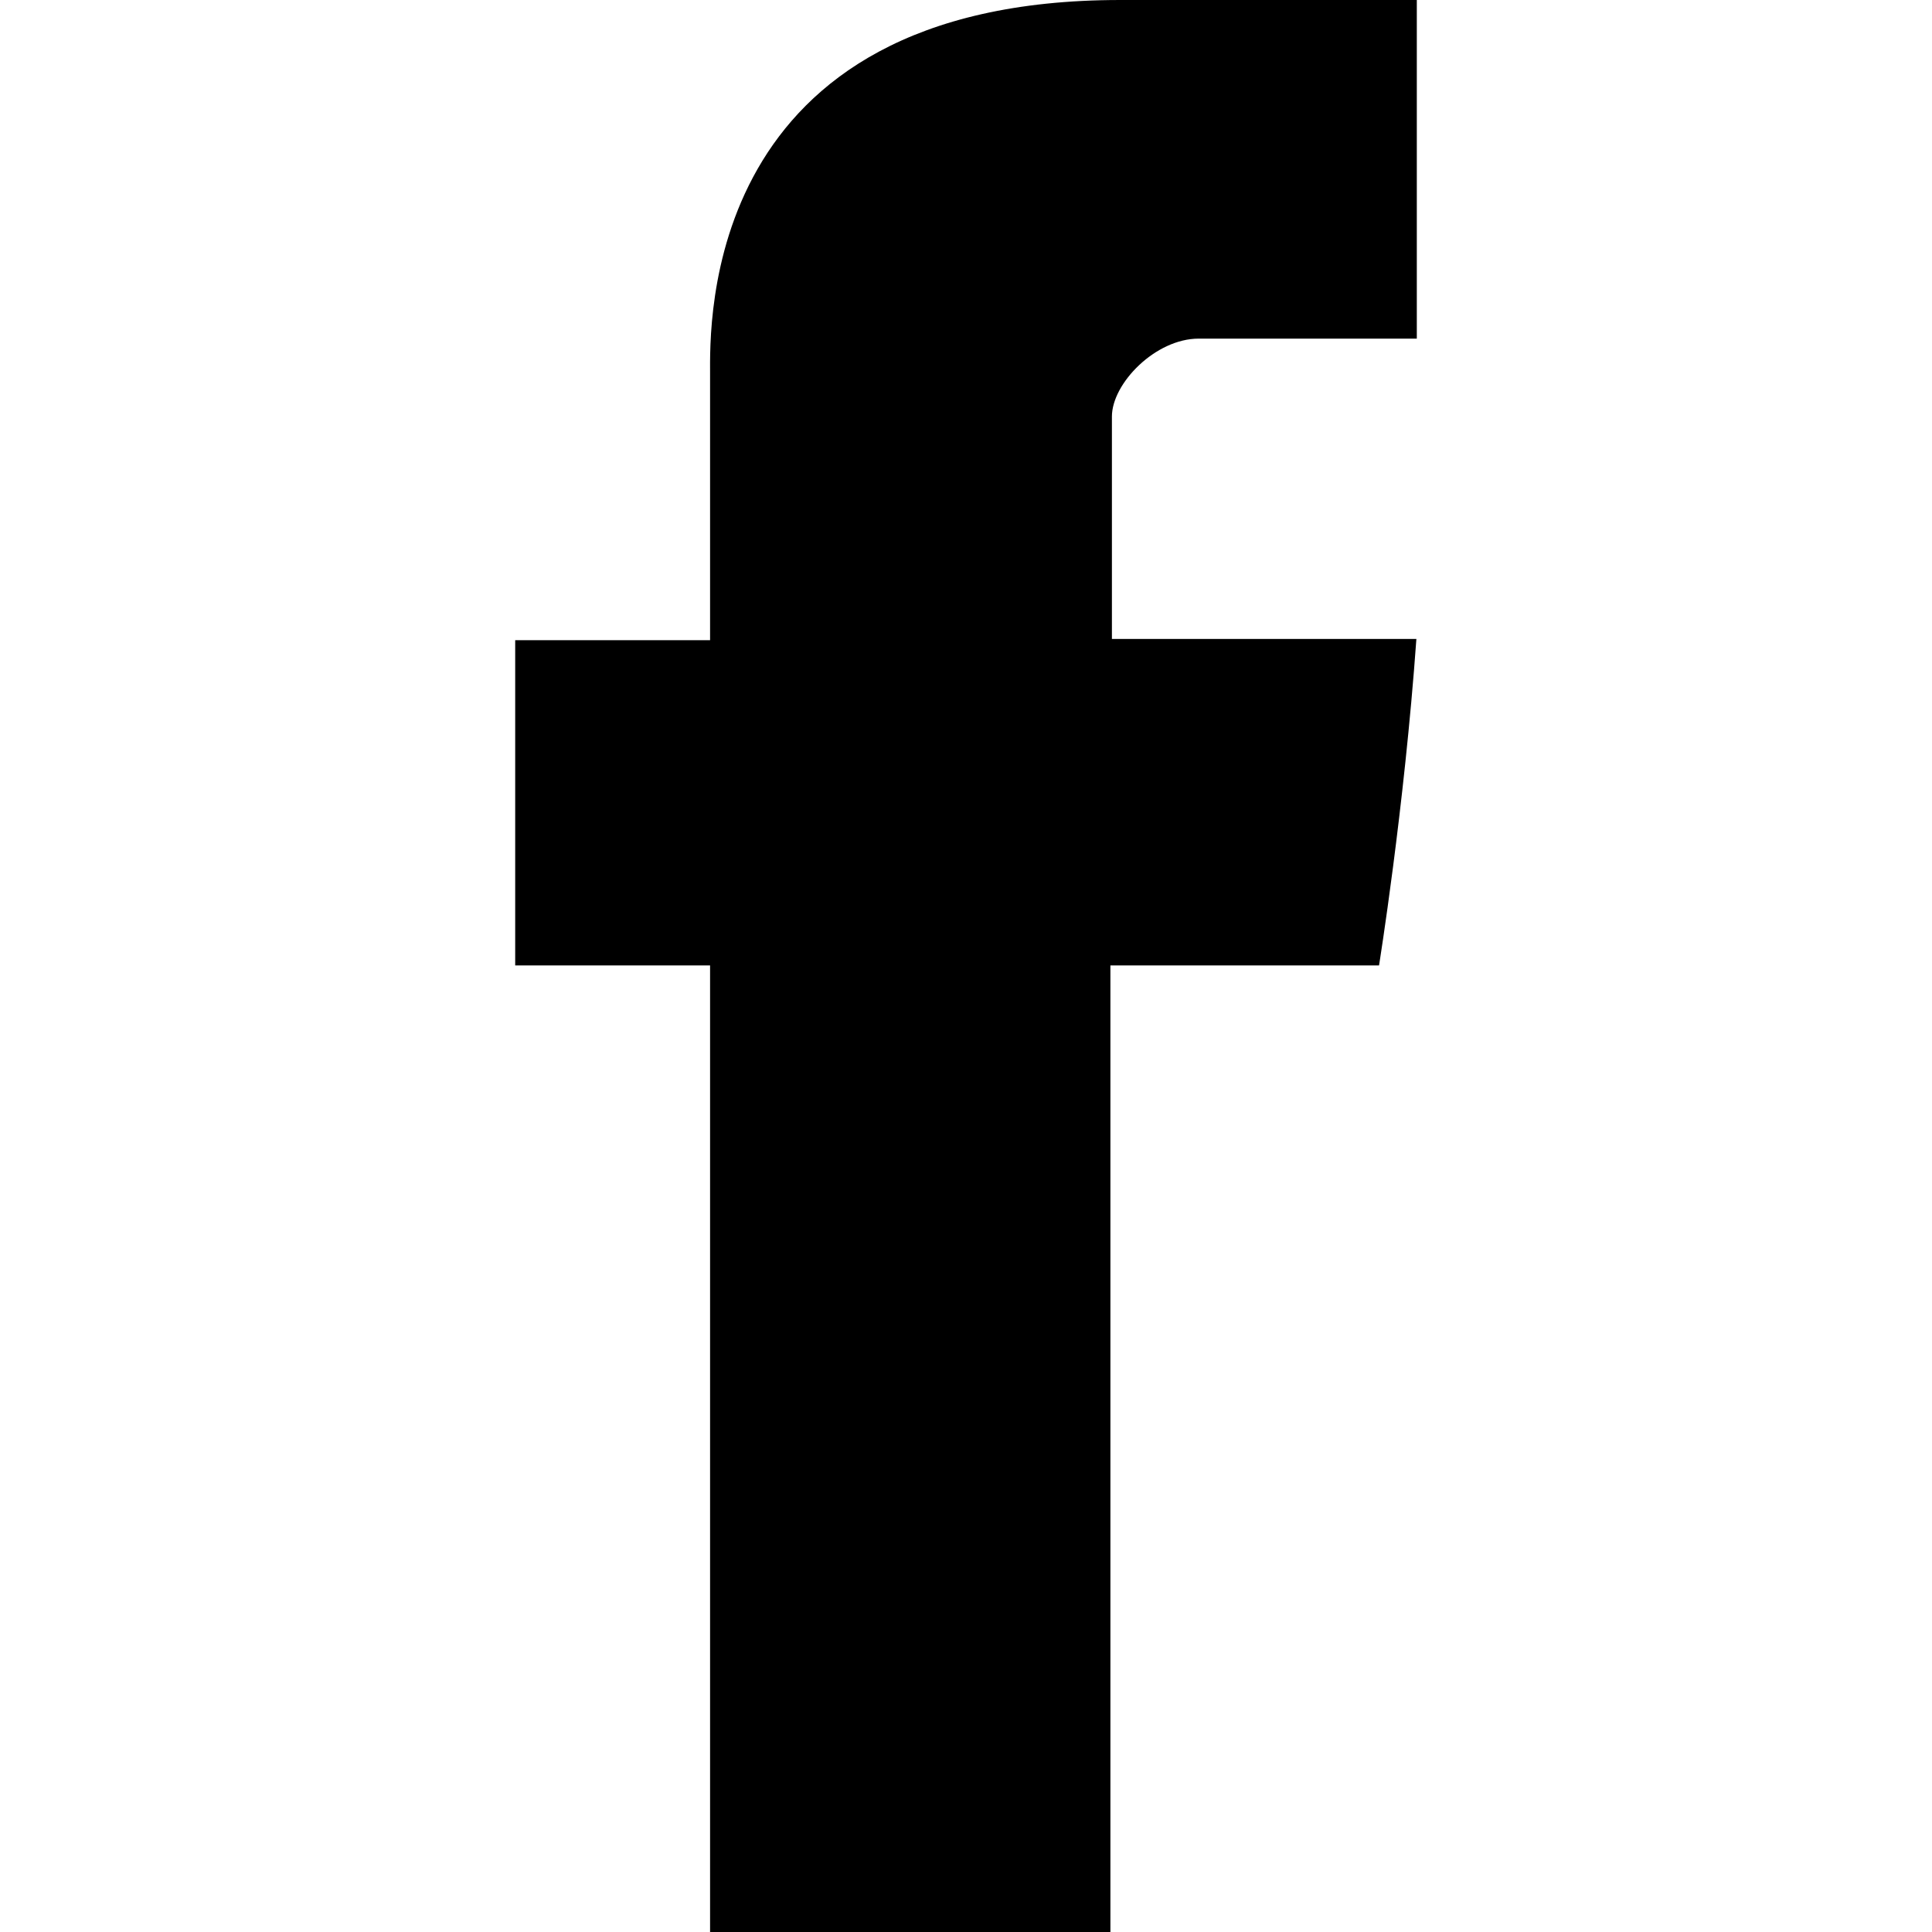
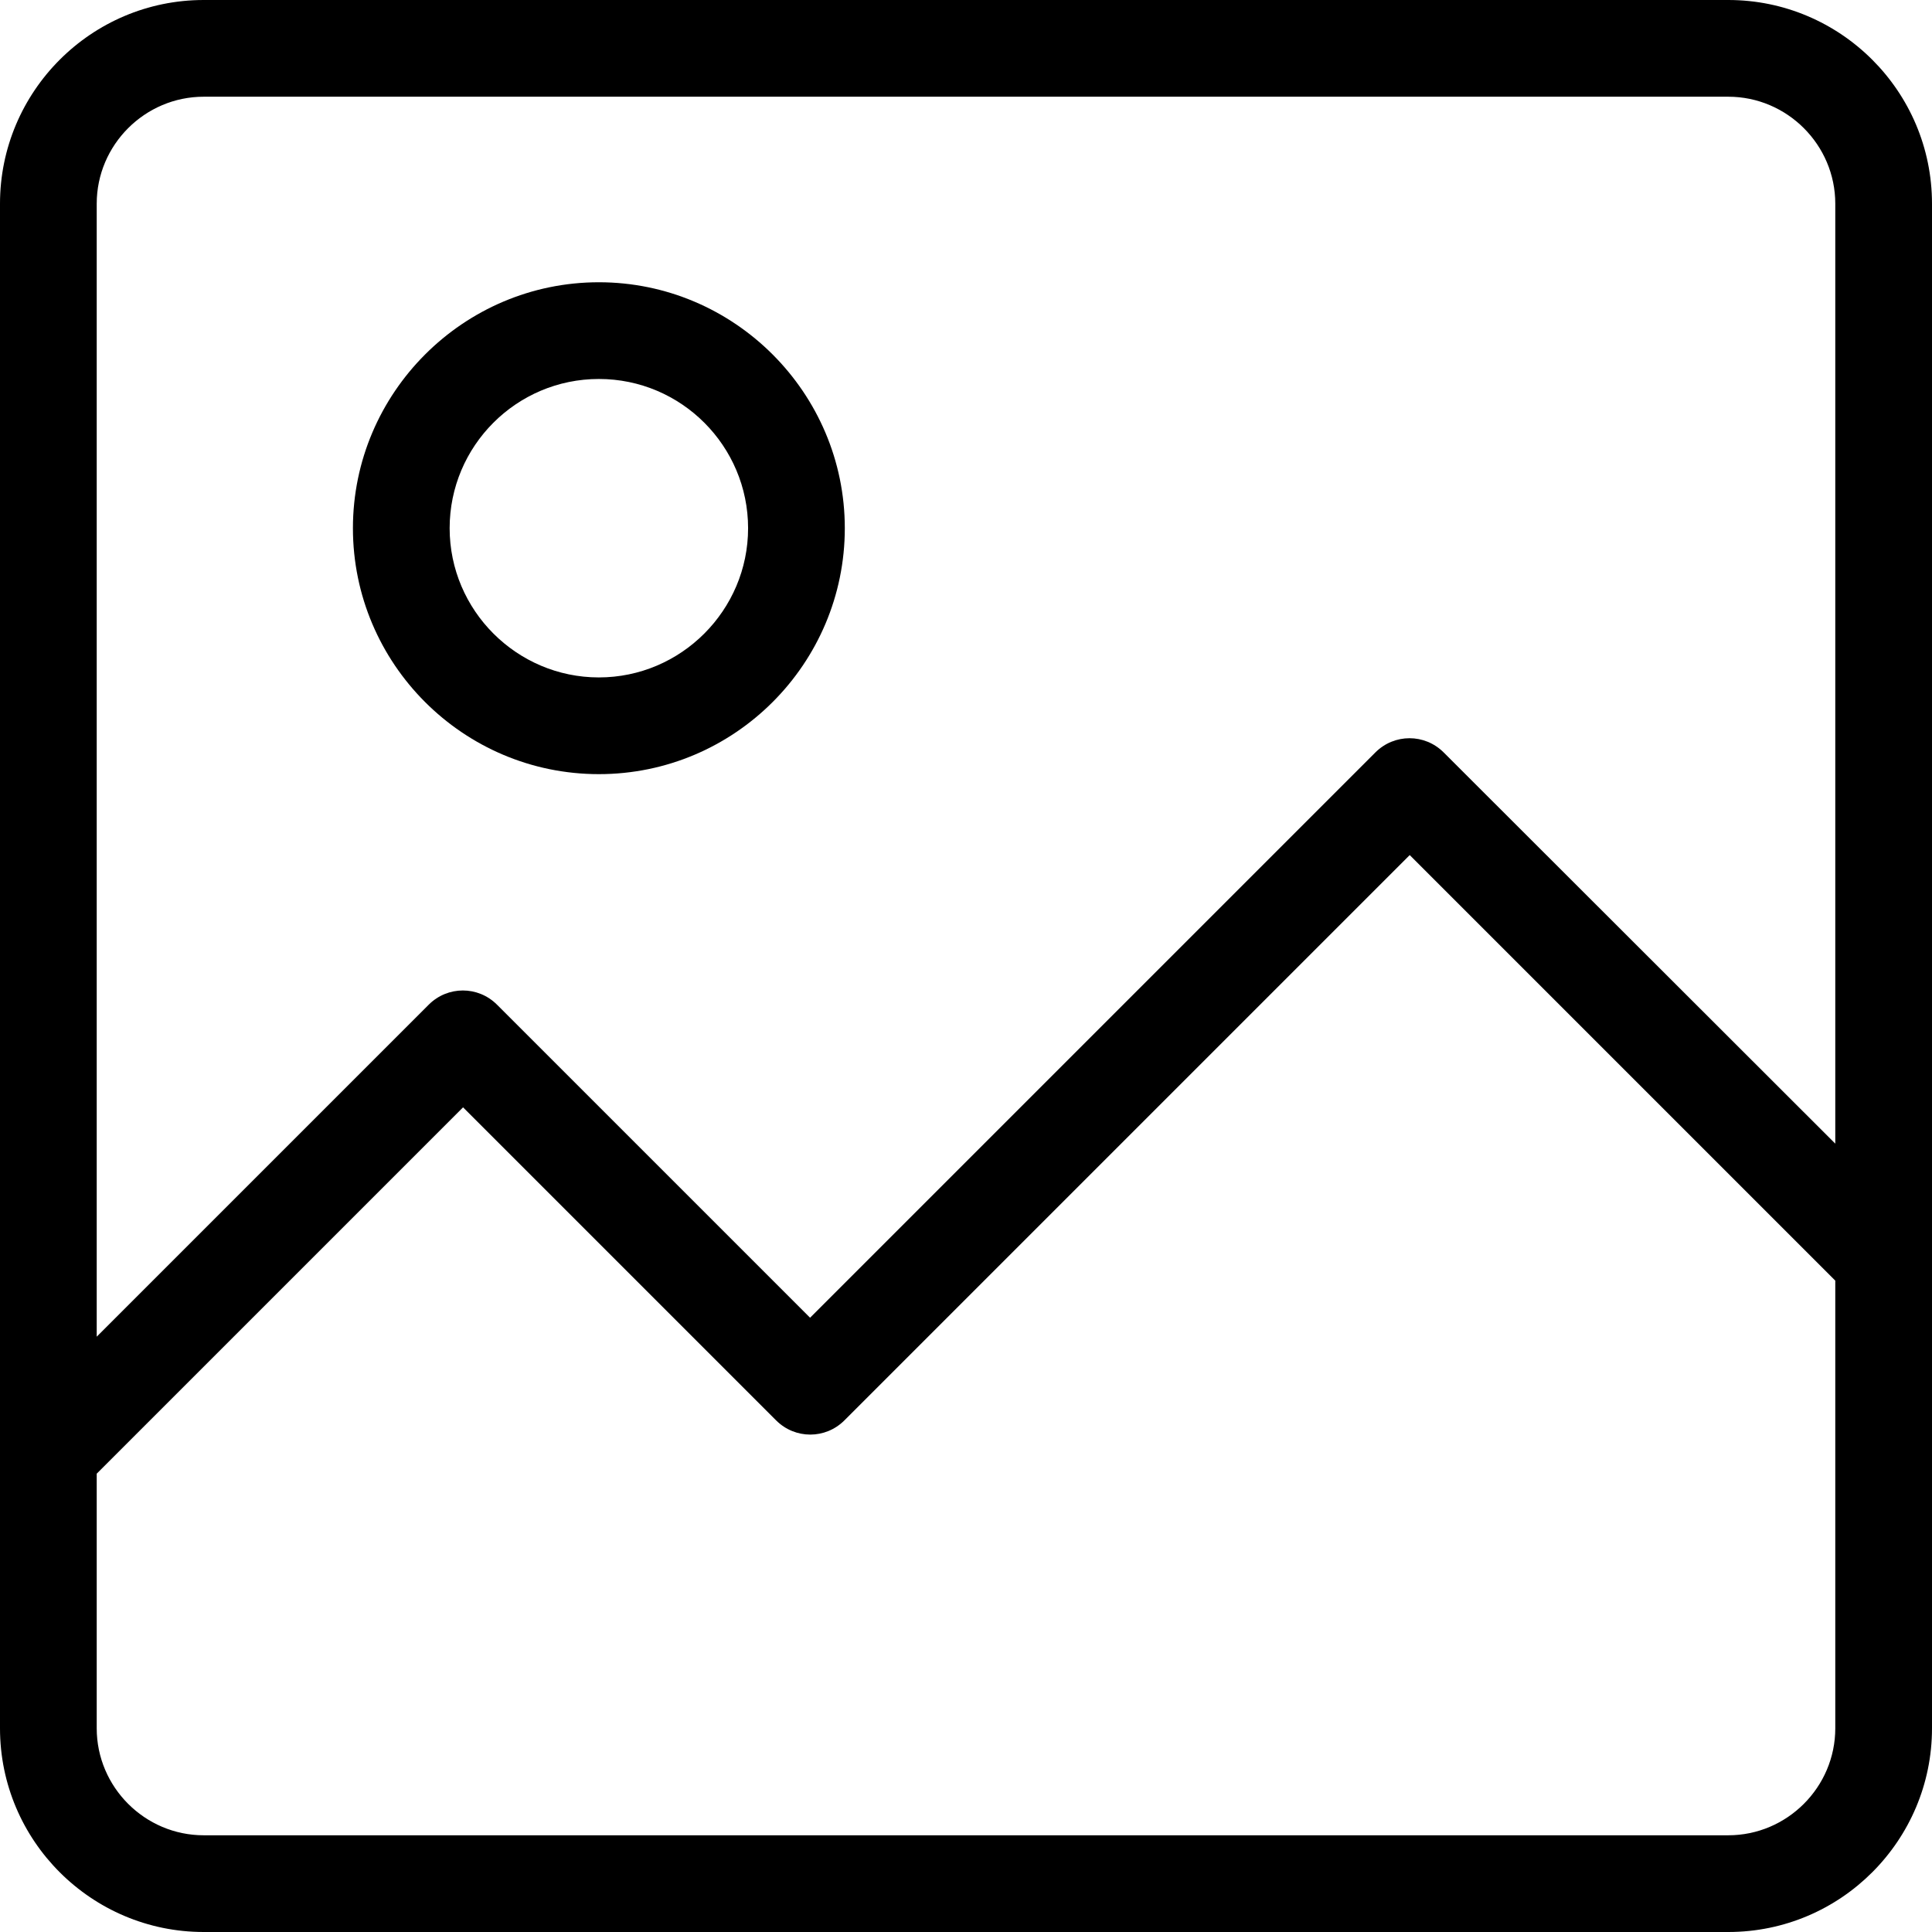
- <svg xmlns="http://www.w3.org/2000/svg" width="15px" height="15px" viewBox="0 0 430.113 430.114">
-   <path id="Facebook" d="M158.081,83.3c0,10.839,0,59.218,0,59.218h-43.385v72.412h43.385v215.183h89.122V214.936h59.805   c0,0,5.601-34.721,8.316-72.685c-7.784,0-67.784,0-67.784,0s0-42.127,0-49.511c0-7.4,9.717-17.354,19.321-17.354   c9.586,0,29.818,0,48.557,0c0-9.859,0-43.924,0-75.385c-25.016,0-53.476,0-66.021,0C155.878-0.004,158.081,72.48,158.081,83.3z" />
+ <svg xmlns="http://www.w3.org/2000/svg" width="20px" height="20px" viewBox="0 0 489.4 489.4">
+   <path d="M0,437.8c0,28.5,23.2,51.6,51.6,51.6h386.2c28.5,0,51.6-23.2,51.6-51.6V51.6c0-28.5-23.2-51.6-51.6-51.6H51.6    C23.1,0,0,23.2,0,51.6C0,51.6,0,437.8,0,437.8z M437.8,464.9H51.6c-14.9,0-27.1-12.2-27.1-27.1v-64.5l92.8-92.8l79.3,79.3    c4.8,4.8,12.5,4.8,17.3,0l143.2-143.2l107.8,107.8v113.4C464.9,452.7,452.7,464.9,437.8,464.9z M51.6,24.5h386.2    c14.9,0,27.1,12.2,27.1,27.1v238.1l-99.2-99.1c-4.8-4.8-12.5-4.8-17.3,0L205.2,333.8l-79.3-79.3c-4.8-4.8-12.5-4.8-17.3,0    l-84.1,84.1v-287C24.5,36.7,36.7,24.5,51.6,24.5z" />
+   <path d="M151.7,196.1c34.4,0,62.3-28,62.3-62.3s-28-62.3-62.3-62.3s-62.3,28-62.3,62.3S117.3,196.1,151.7,196.1z M151.7,96    c20.9,0,37.8,17,37.8,37.8s-17,37.8-37.8,37.8s-37.8-17-37.8-37.8S130.8,96,151.7,96z" />
</svg>
